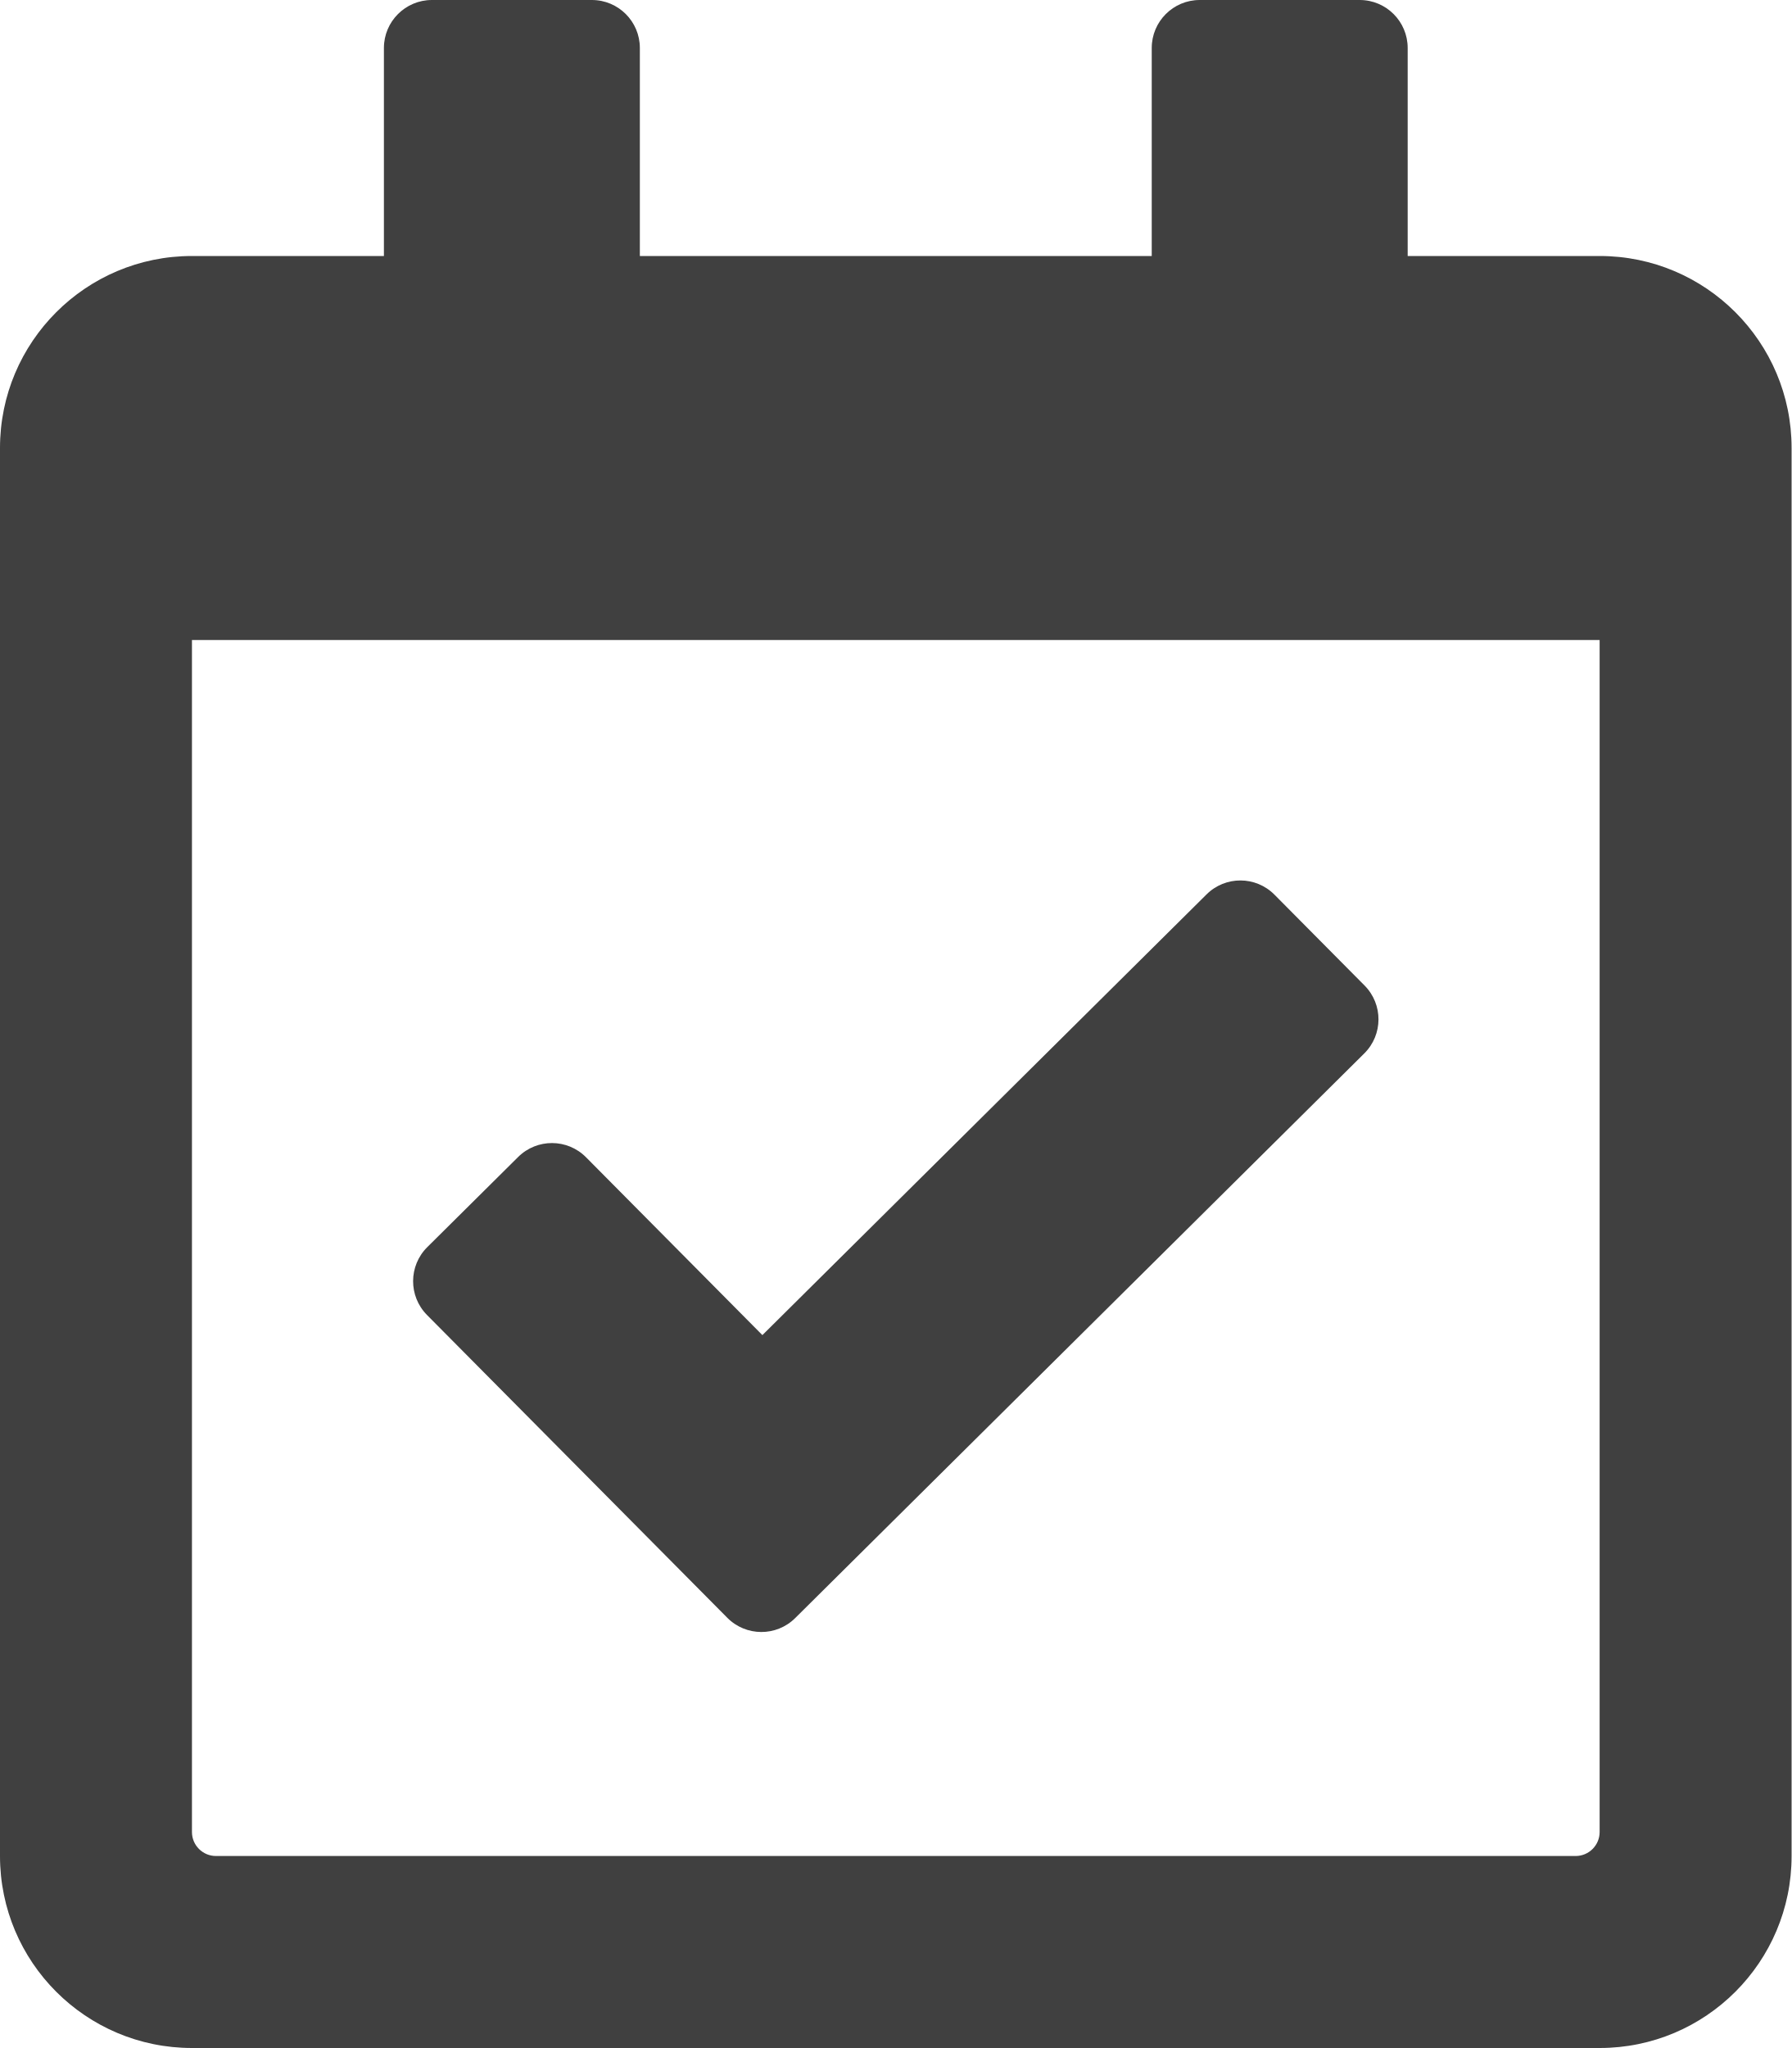
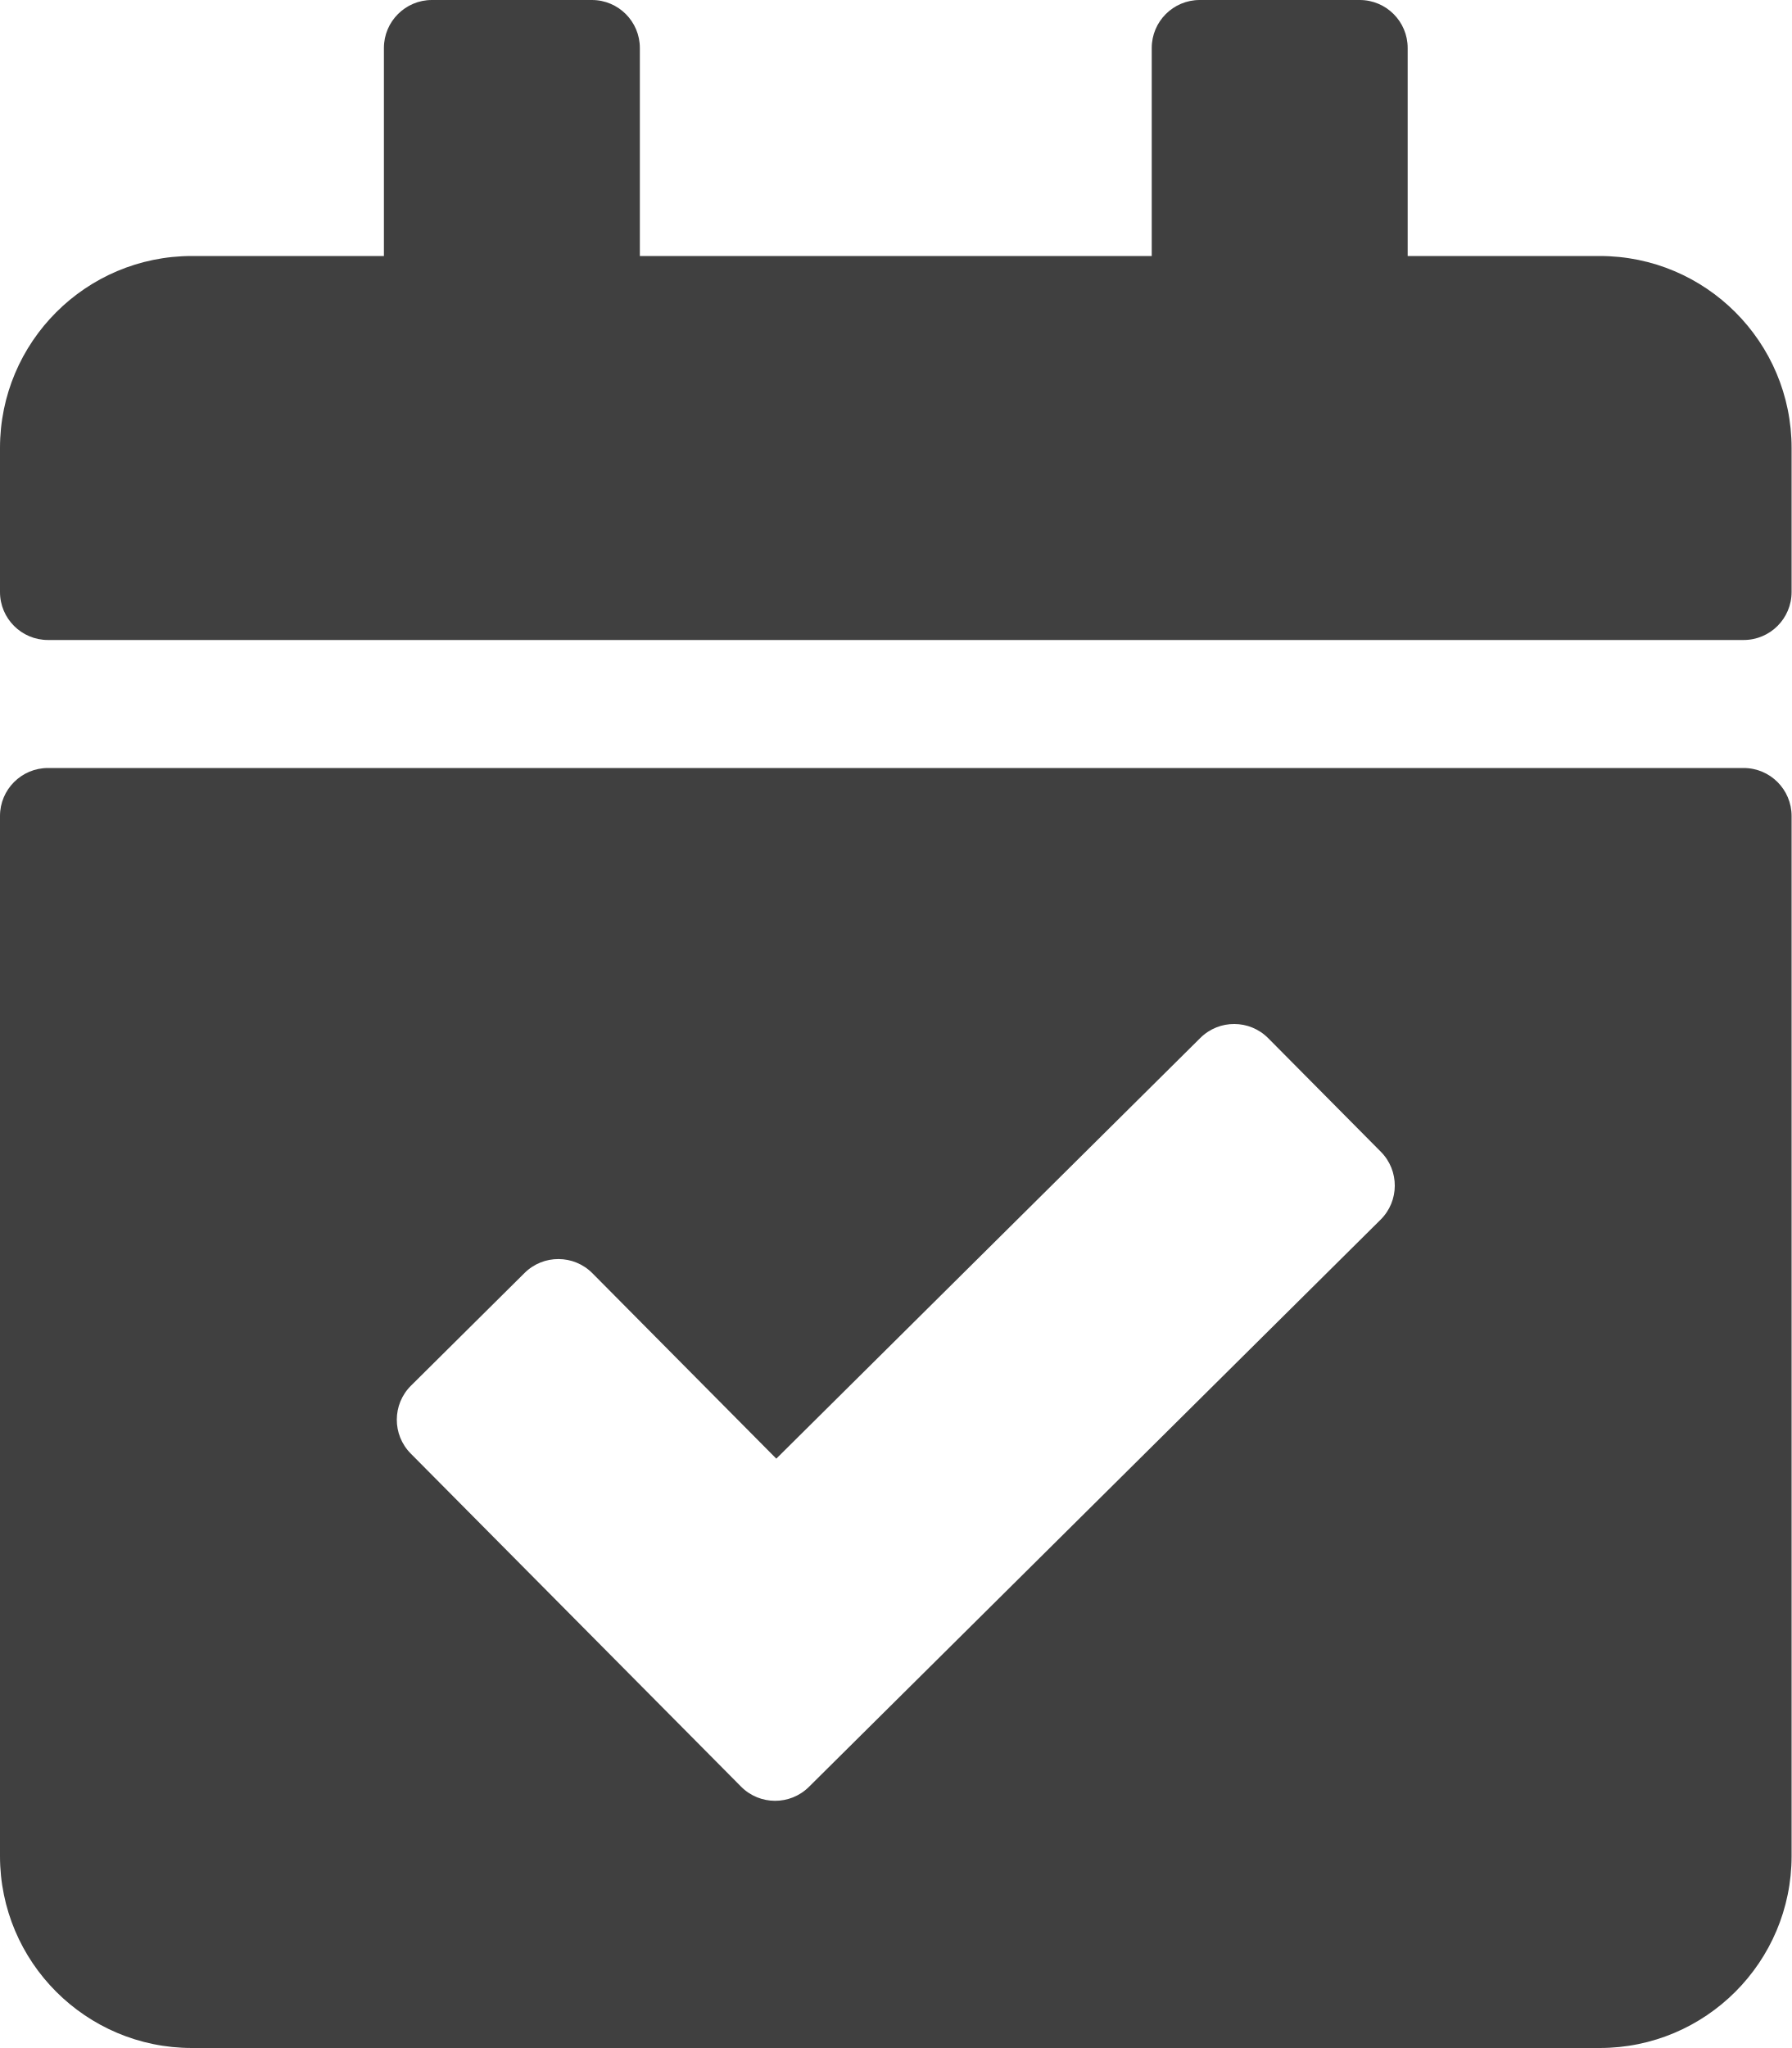
- <svg xmlns="http://www.w3.org/2000/svg" aria-hidden="true" data-prefix="far" data-icon="calendar-check" class="svg-inline--fa fa-calendar-check fa-w-14" role="img" viewBox="0 0 448 512">
-   <path fill="#404040" d="M400 64h-48V12c0-6.627-5.373-12-12-12h-40c-6.627 0-12 5.373-12 12v52H160V12c0-6.627-5.373-12-12-12h-40c-6.627 0-12 5.373-12 12v52H48C21.49 64 0 85.49 0 112v352c0 26.51 21.49 48 48 48h352c26.51 0 48-21.49 48-48V112c0-26.51-21.49-48-48-48zm-6 400H54a6 6 0 0 1-6-6V160h352v298a6 6 0 0 1-6 6zm-52.849-200.65L198.842 404.519c-4.705 4.667-12.303 4.637-16.971-.068l-75.091-75.699c-4.667-4.705-4.637-12.303.068-16.971l22.719-22.536c4.705-4.667 12.303-4.637 16.97.069l44.104 44.461 111.072-110.181c4.705-4.667 12.303-4.637 16.971.068l22.536 22.718c4.667 4.705 4.636 12.303-.069 16.97z" />
+ <svg xmlns="http://www.w3.org/2000/svg" aria-hidden="true" focusable="false" data-prefix="fas" data-icon="calendar-check" class="svg-inline--fa fa-calendar-check fa-w-14" role="img" viewBox="0 0 448 512">
+   <path fill="#404040" d="M436 160H12c-6.627 0-12-5.373-12-12v-36c0-26.51 21.49-48 48-48h48V12c0-6.627 5.373-12 12-12h40c6.627 0 12 5.373 12 12v52h128V12c0-6.627 5.373-12 12-12h40c6.627 0 12 5.373 12 12v52h48c26.51 0 48 21.49 48 48v36c0 6.627-5.373 12-12 12zM12 192h424c6.627 0 12 5.373 12 12v260c0 26.51-21.49 48-48 48H48c-26.51 0-48-21.49-48-48V204c0-6.627 5.373-12 12-12zm333.296 95.947l-28.169-28.398c-4.667-4.705-12.265-4.736-16.97-.068L194.12 364.665l-45.98-46.352c-4.667-4.705-12.266-4.736-16.971-.068l-28.397 28.17c-4.705 4.667-4.736 12.265-.068 16.97l82.601 83.269c4.667 4.705 12.265 4.736 16.97.068l142.953-141.805c4.705-4.667 4.736-12.265.068-16.97z" />
</svg>
